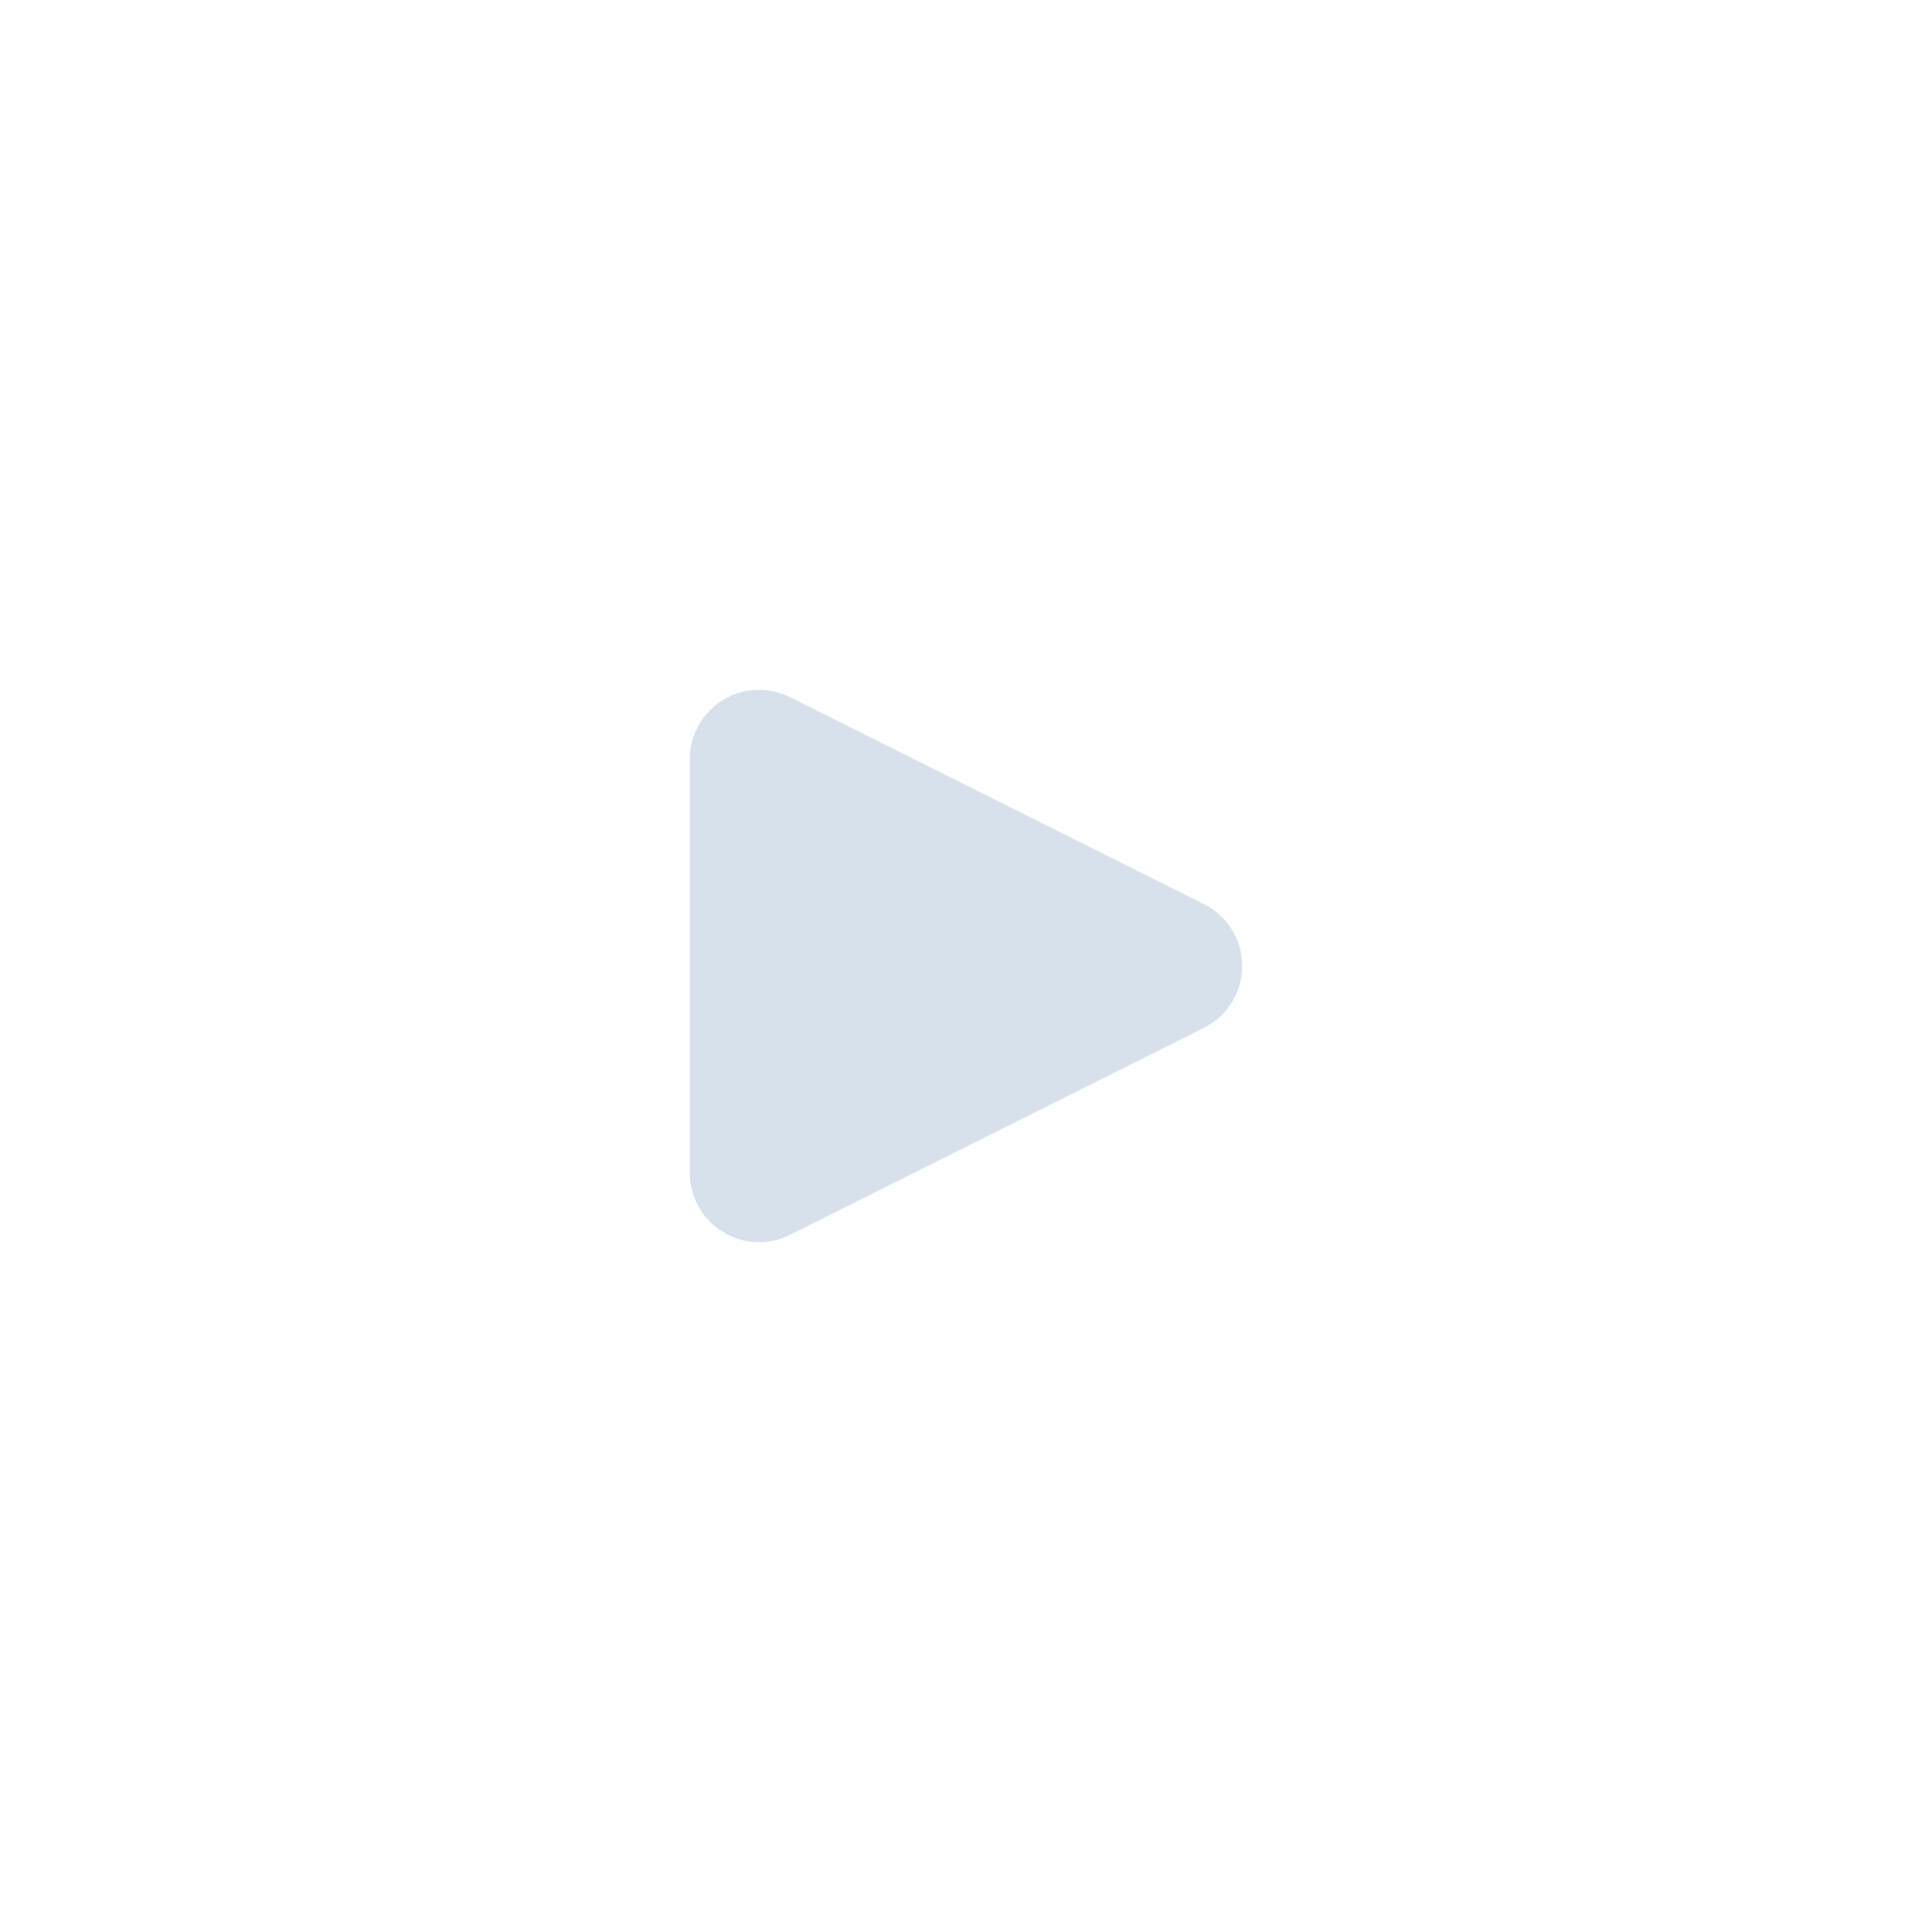
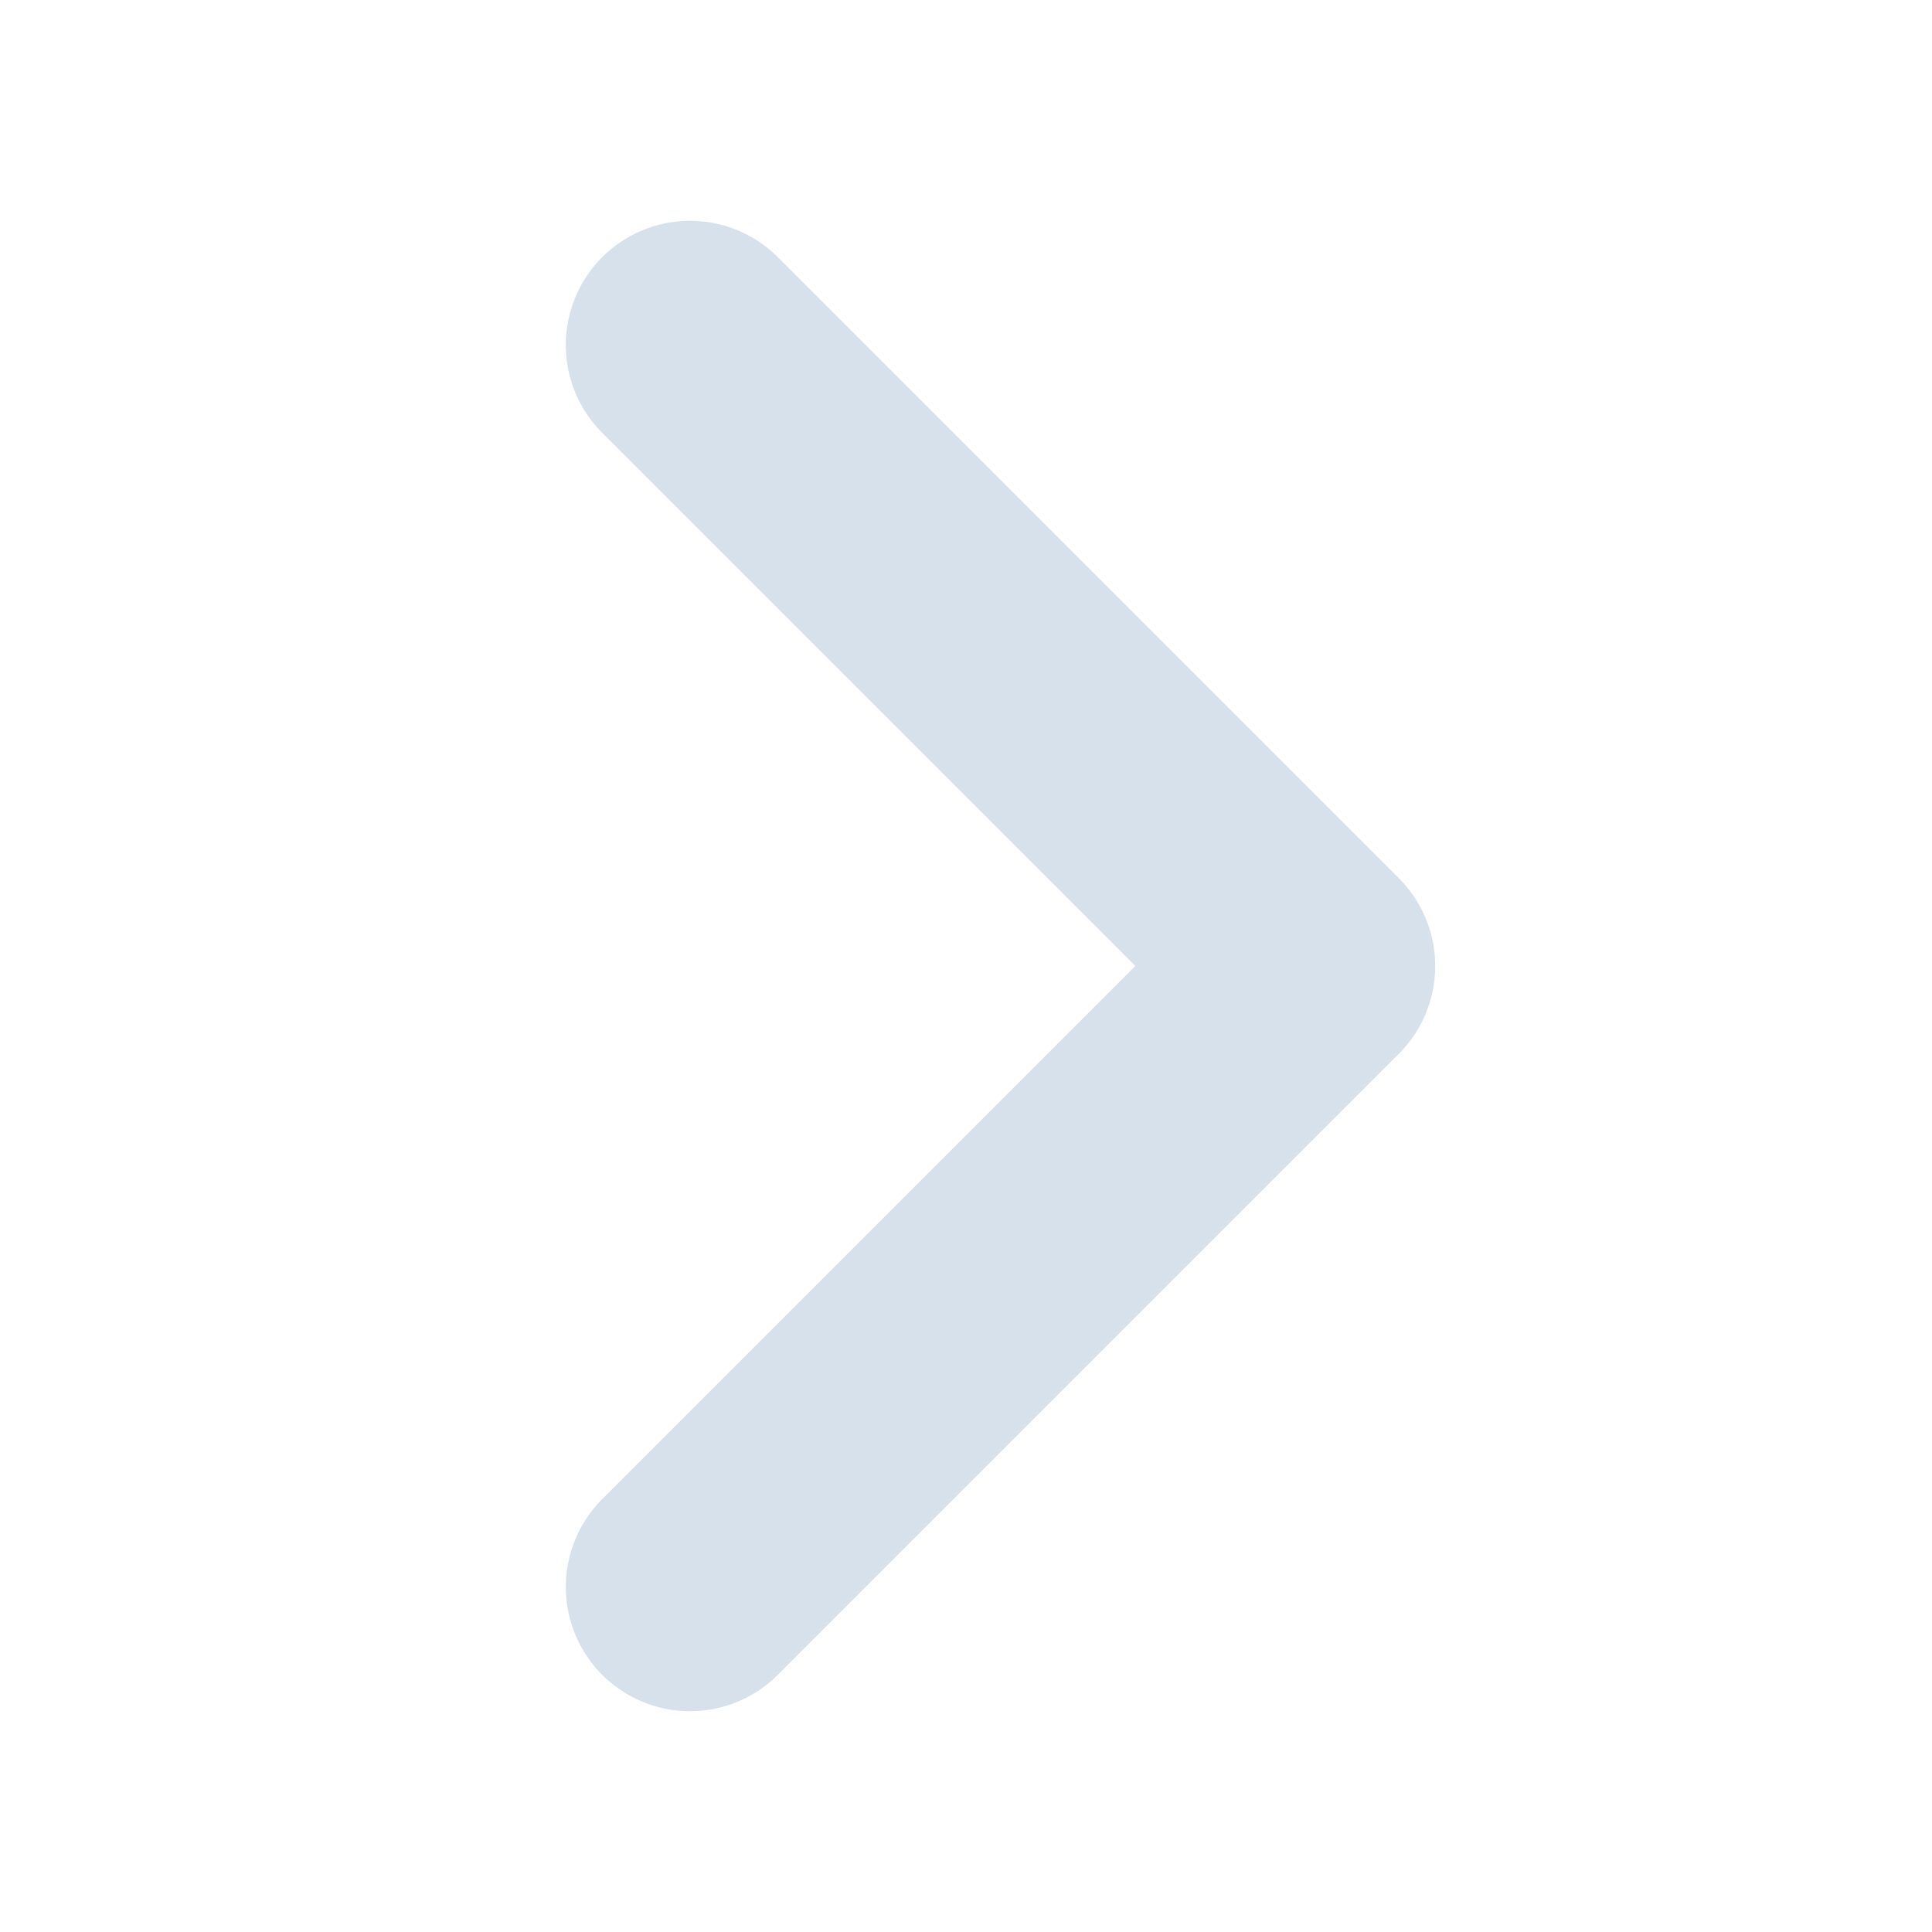
- <svg xmlns="http://www.w3.org/2000/svg" width="14" height="14" viewBox="0 0 3.704 3.704">
-   <path d="M1.455 1.455v.794l.794-.397z" fill="#D7E1EC" stroke="#D7E1EC" stroke-width=".265" stroke-linecap="round" stroke-linejoin="round" />
+ <svg xmlns="http://www.w3.org/2000/svg" width="14" height="14" viewBox="0 0 14 14">
+   <path d="M5 2.5L9.5 7L5 11.5" fill="none" stroke="#D7E1EC" stroke-width="1.8" stroke-linecap="round" stroke-linejoin="round" />
</svg>
